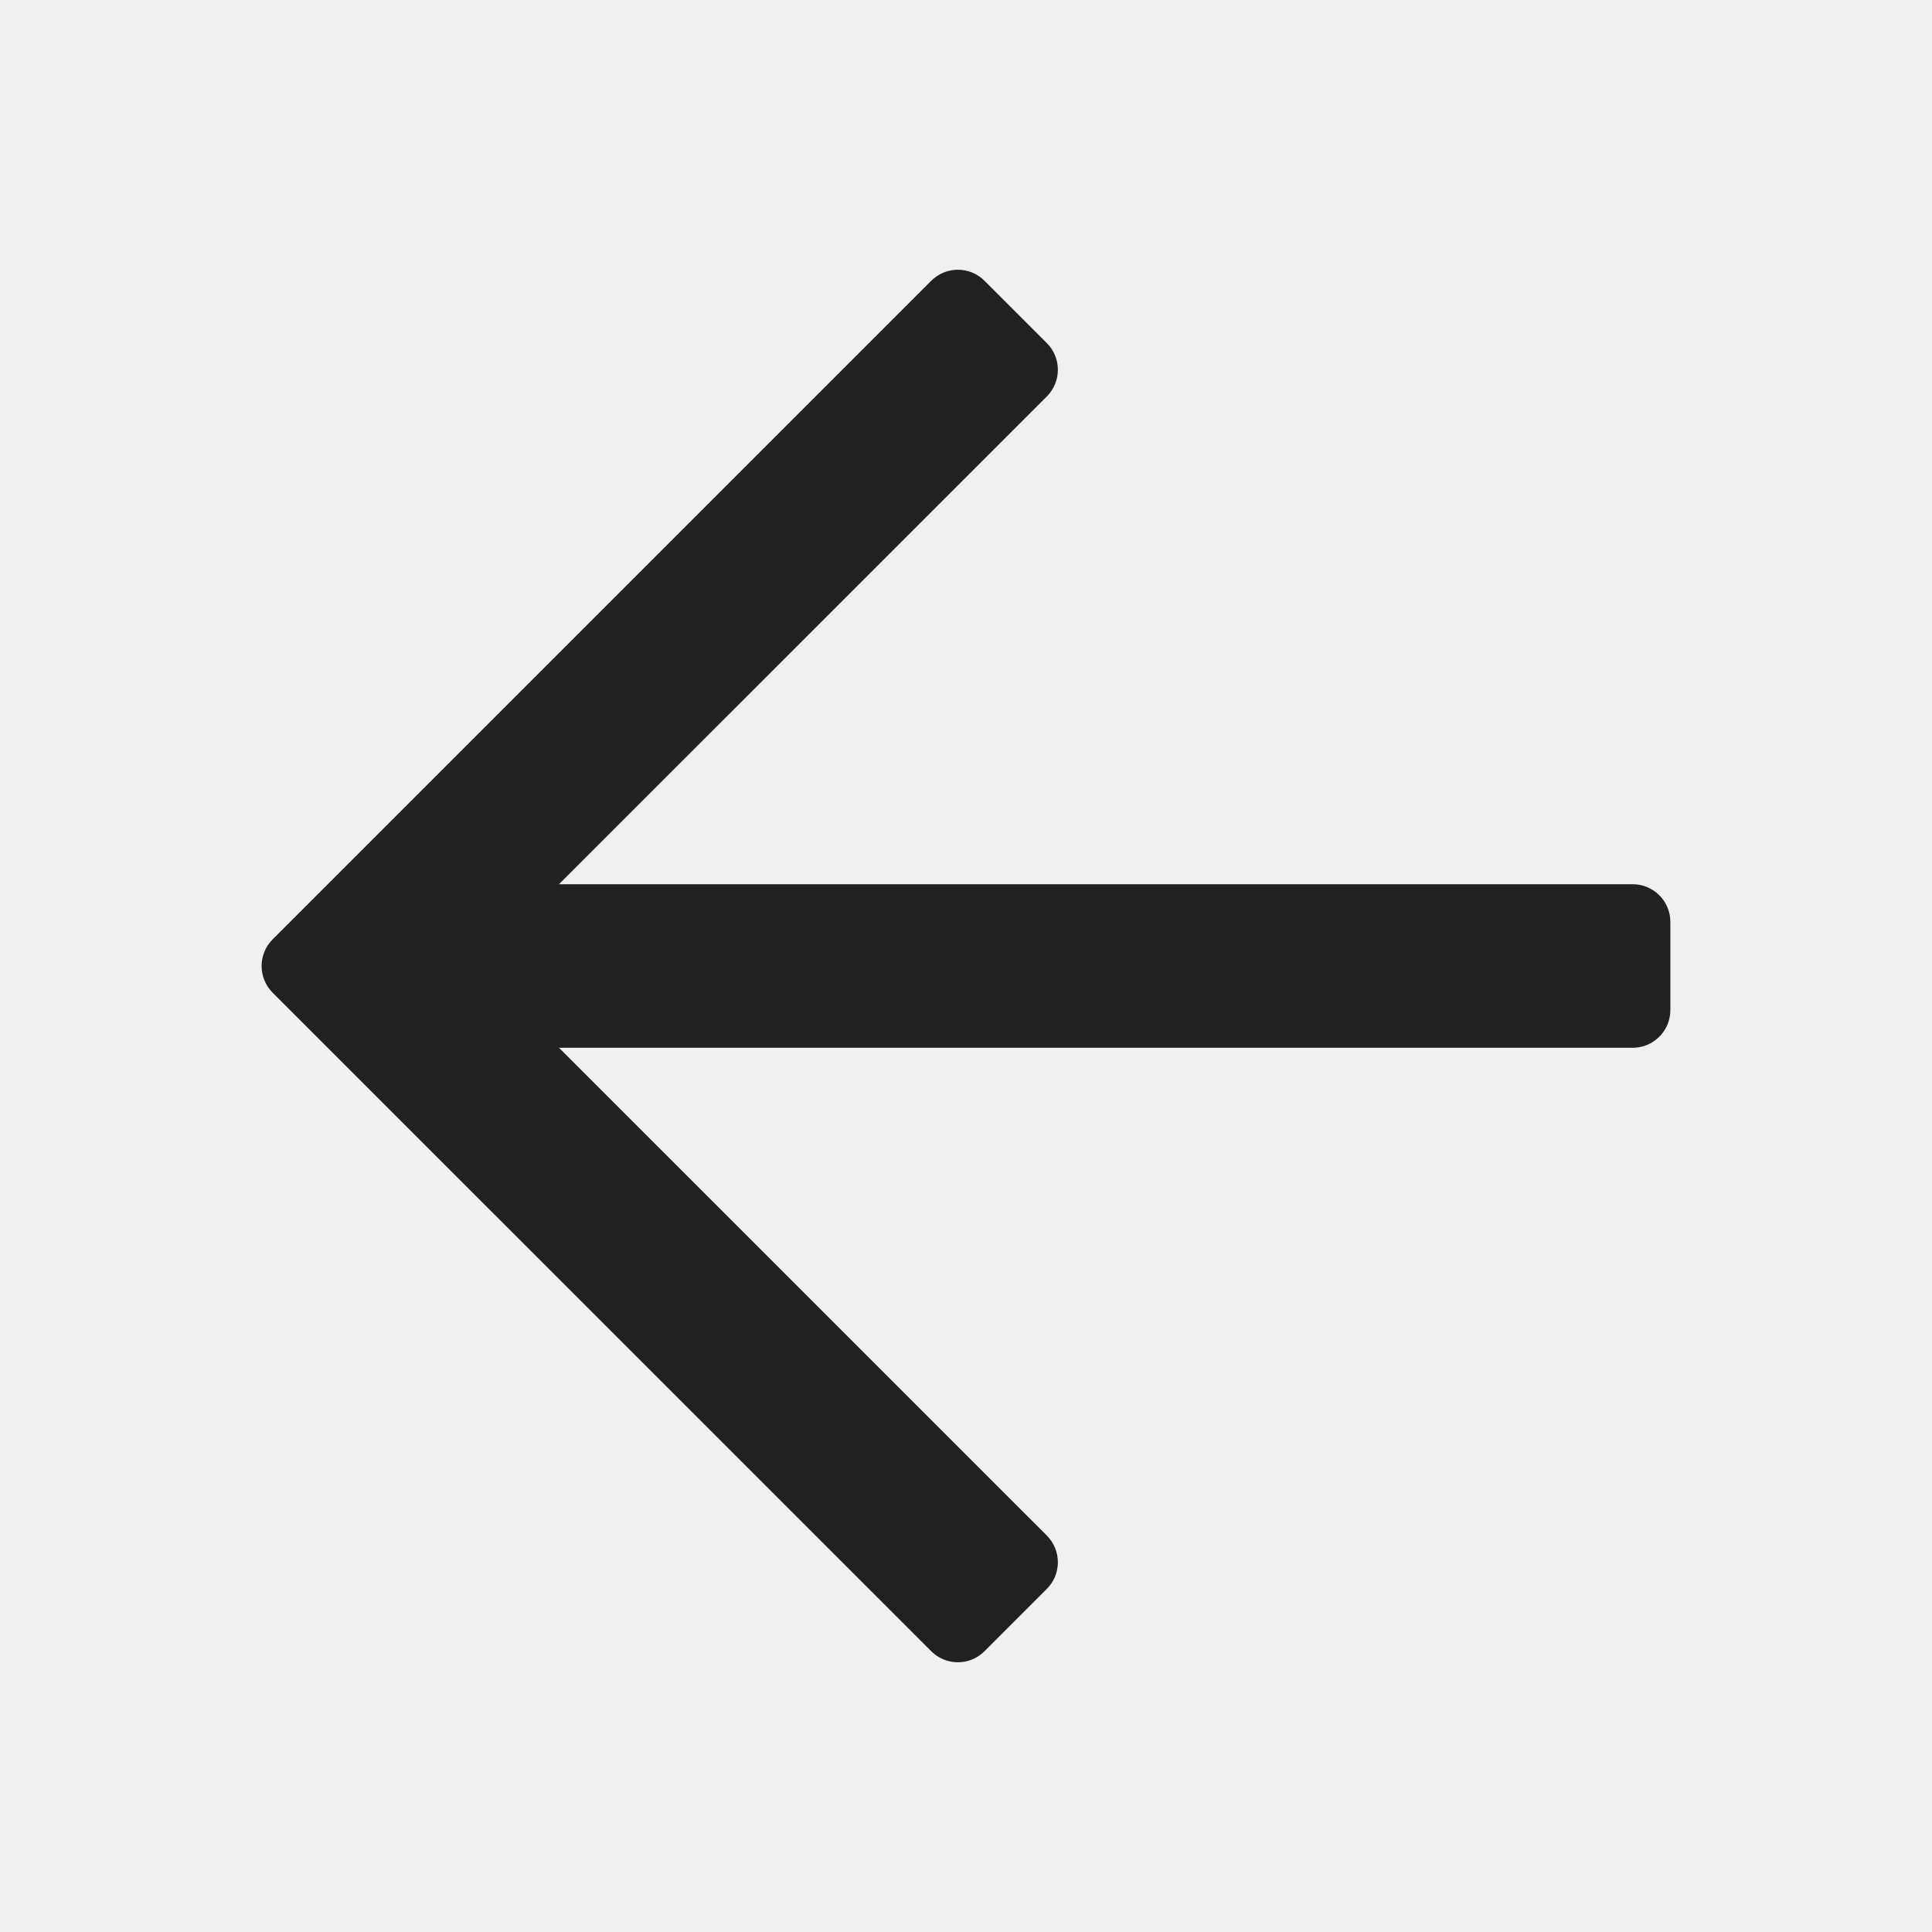
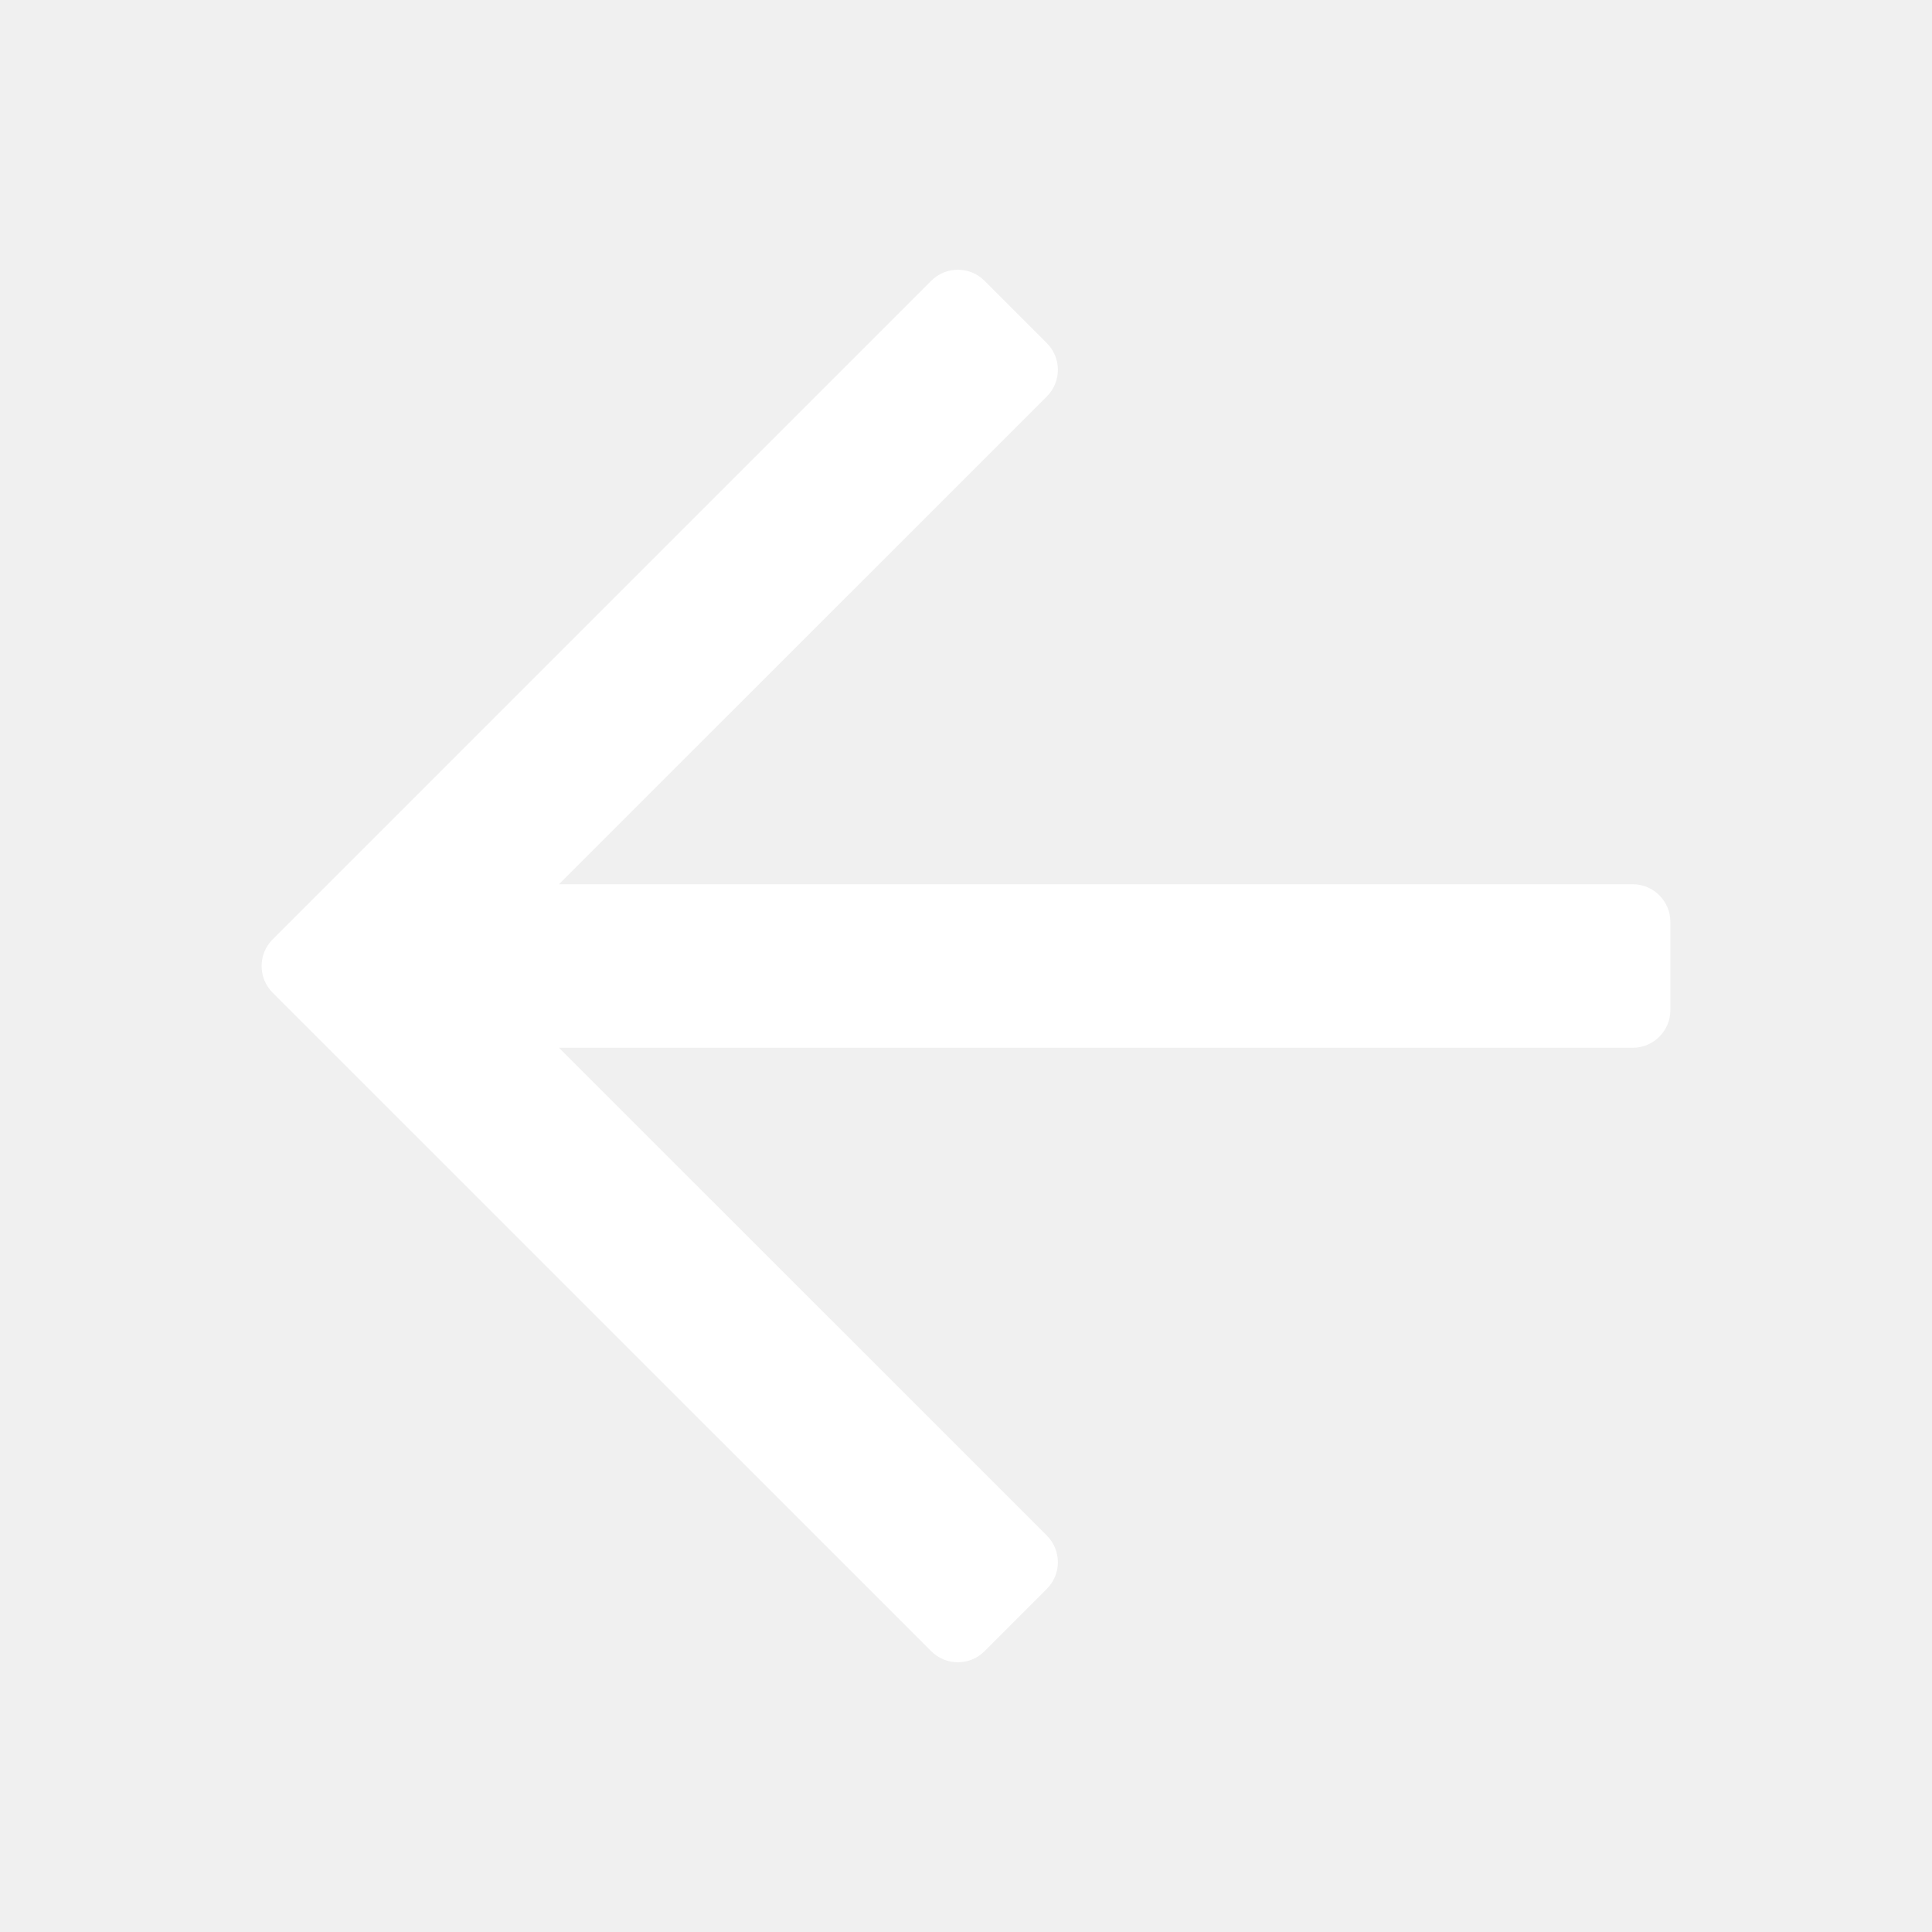
<svg xmlns="http://www.w3.org/2000/svg" width="24" height="24" viewBox="0 0 24 24" fill="none">
-   <path d="M12.23 20.512L13.004 19.738C13.187 19.555 13.187 19.259 13.004 19.075L6.944 13.016H20.281C20.54 13.016 20.75 12.806 20.75 12.547V11.453C20.75 11.194 20.54 10.984 20.281 10.984H6.944L13.004 4.925C13.187 4.742 13.187 4.445 13.004 4.262L12.23 3.488C12.047 3.305 11.751 3.305 11.568 3.488L3.387 11.669C3.204 11.852 3.204 12.148 3.387 12.332L11.568 20.512C11.751 20.695 12.047 20.695 12.23 20.512Z" fill="#212121" />
+   <path d="M12.23 20.512L13.004 19.738C13.187 19.555 13.187 19.259 13.004 19.075L6.944 13.016H20.281C20.54 13.016 20.75 12.806 20.75 12.547V11.453C20.75 11.194 20.54 10.984 20.281 10.984H6.944L13.004 4.925C13.187 4.742 13.187 4.445 13.004 4.262L12.23 3.488C12.047 3.305 11.751 3.305 11.568 3.488L3.387 11.669C3.204 11.852 3.204 12.148 3.387 12.332L11.568 20.512C11.751 20.695 12.047 20.695 12.23 20.512Z" fill="#fff" />
</svg>
